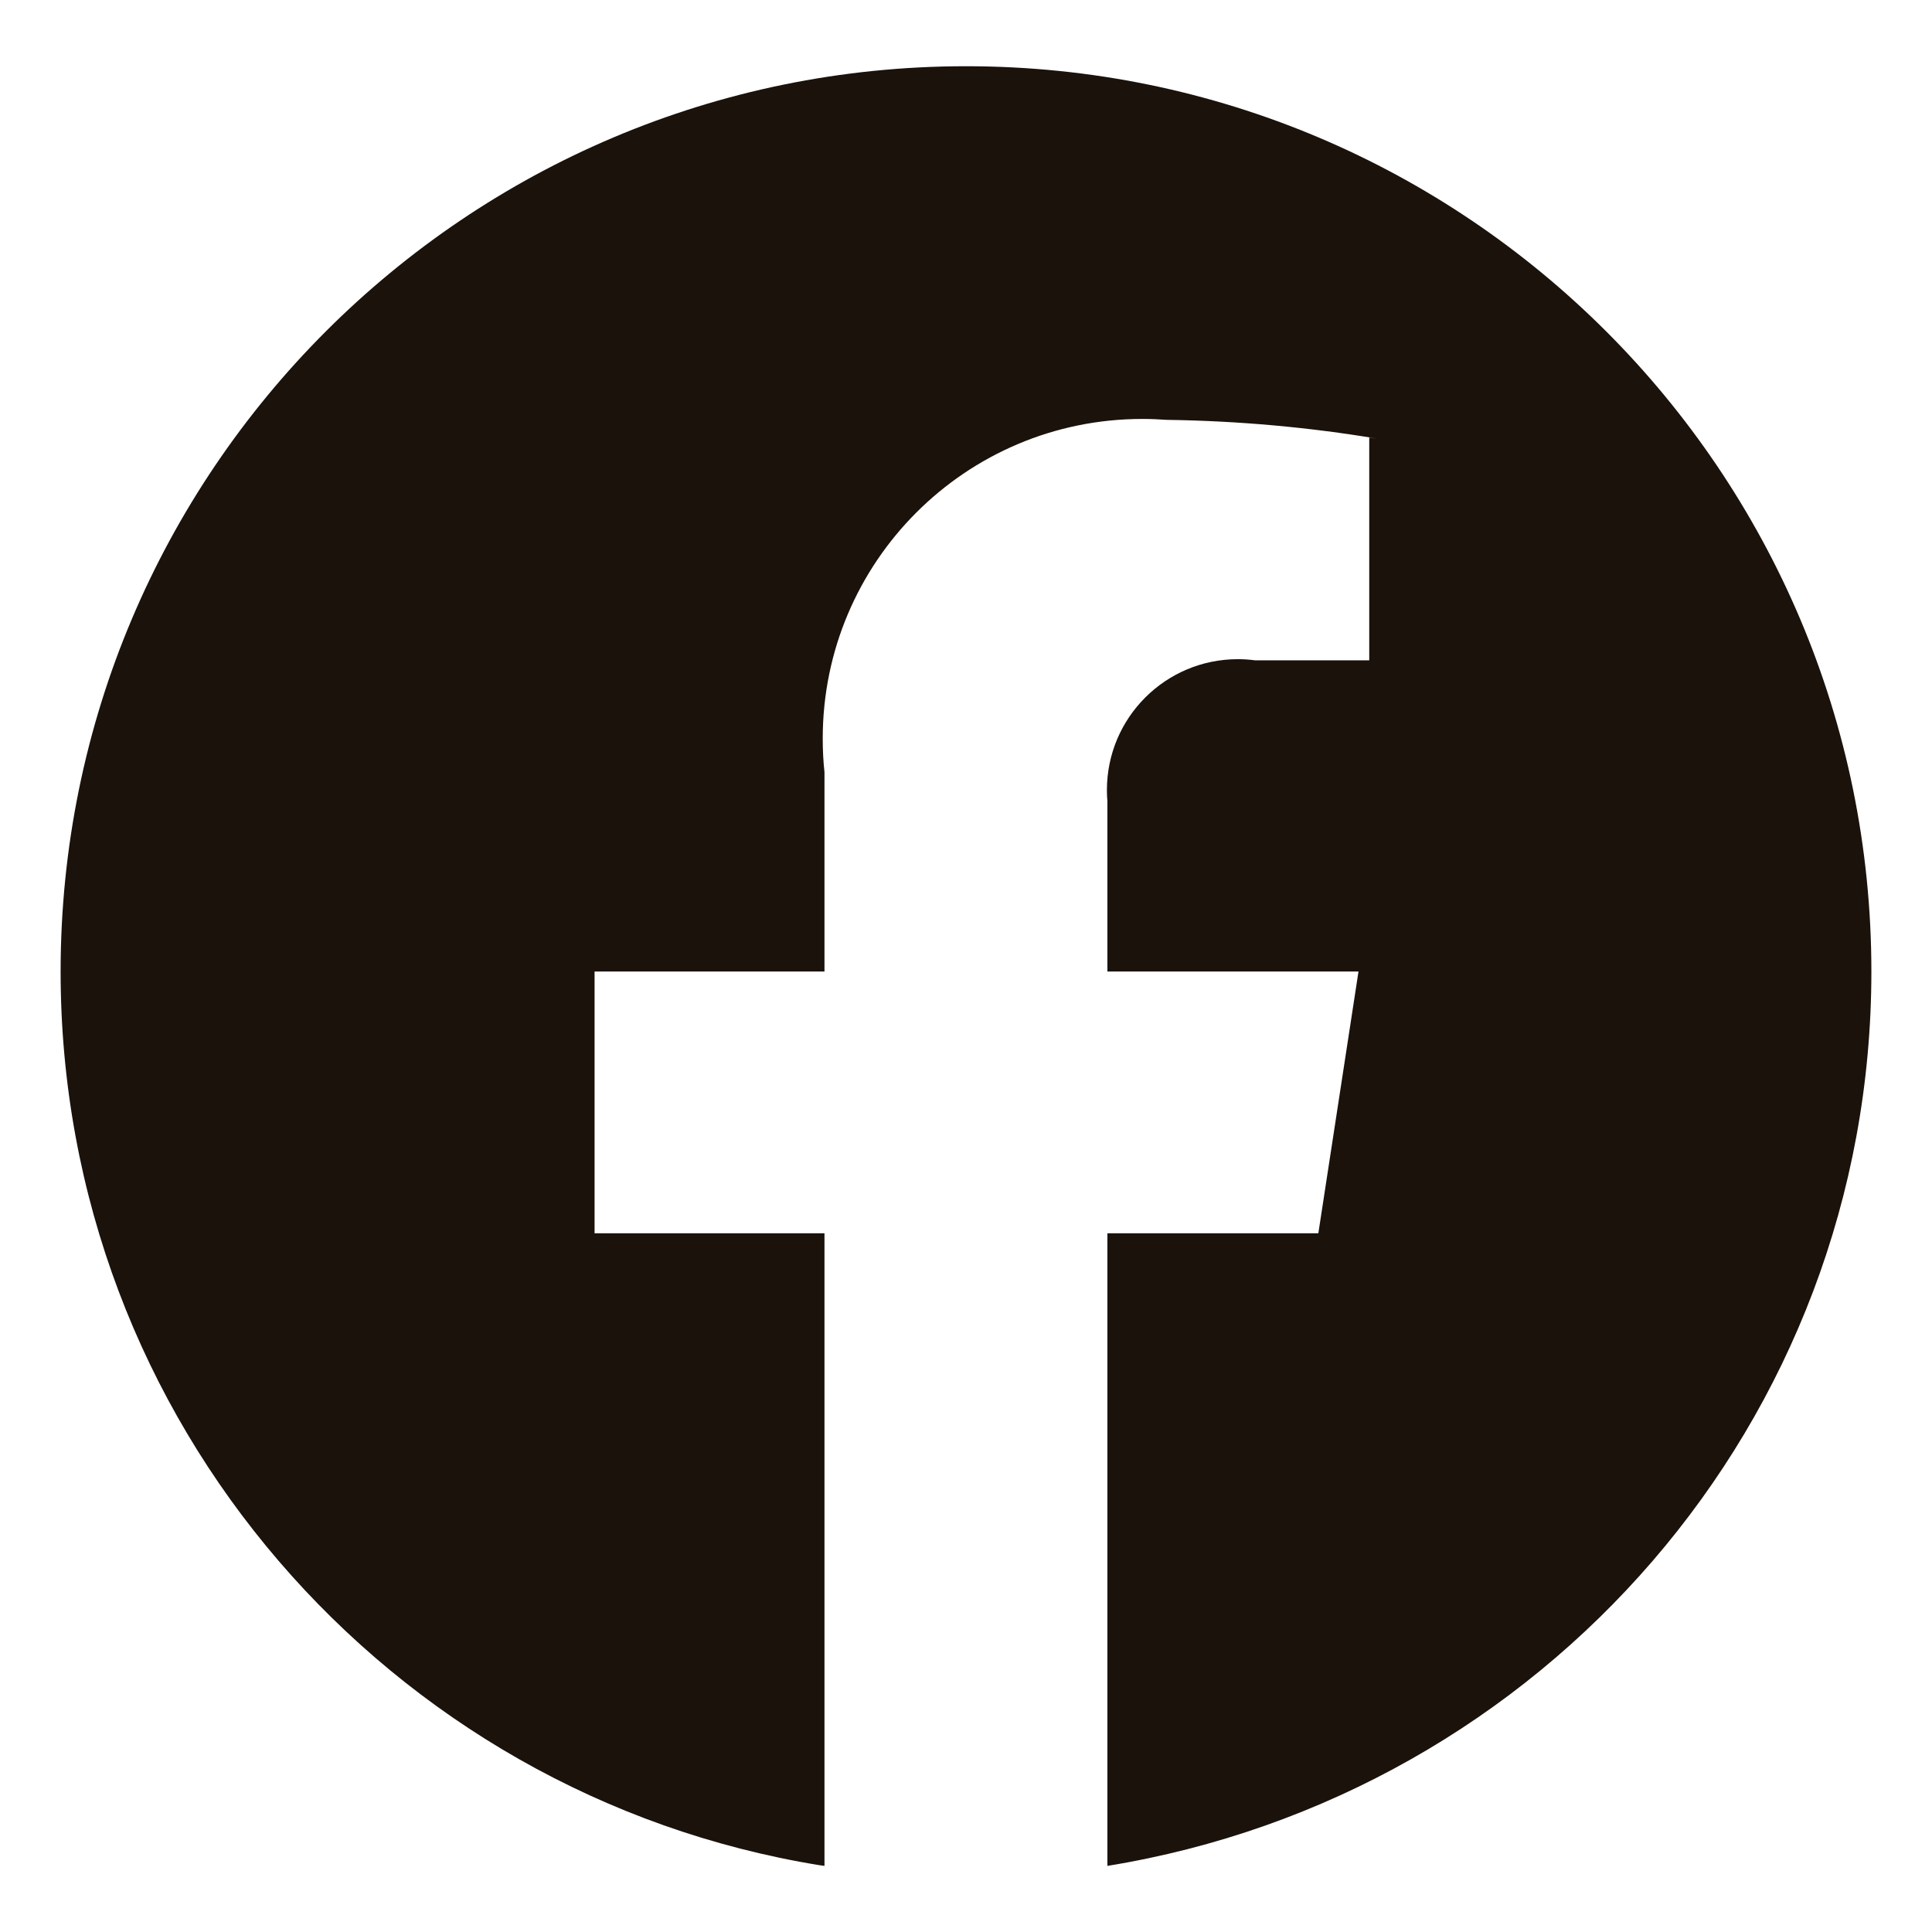
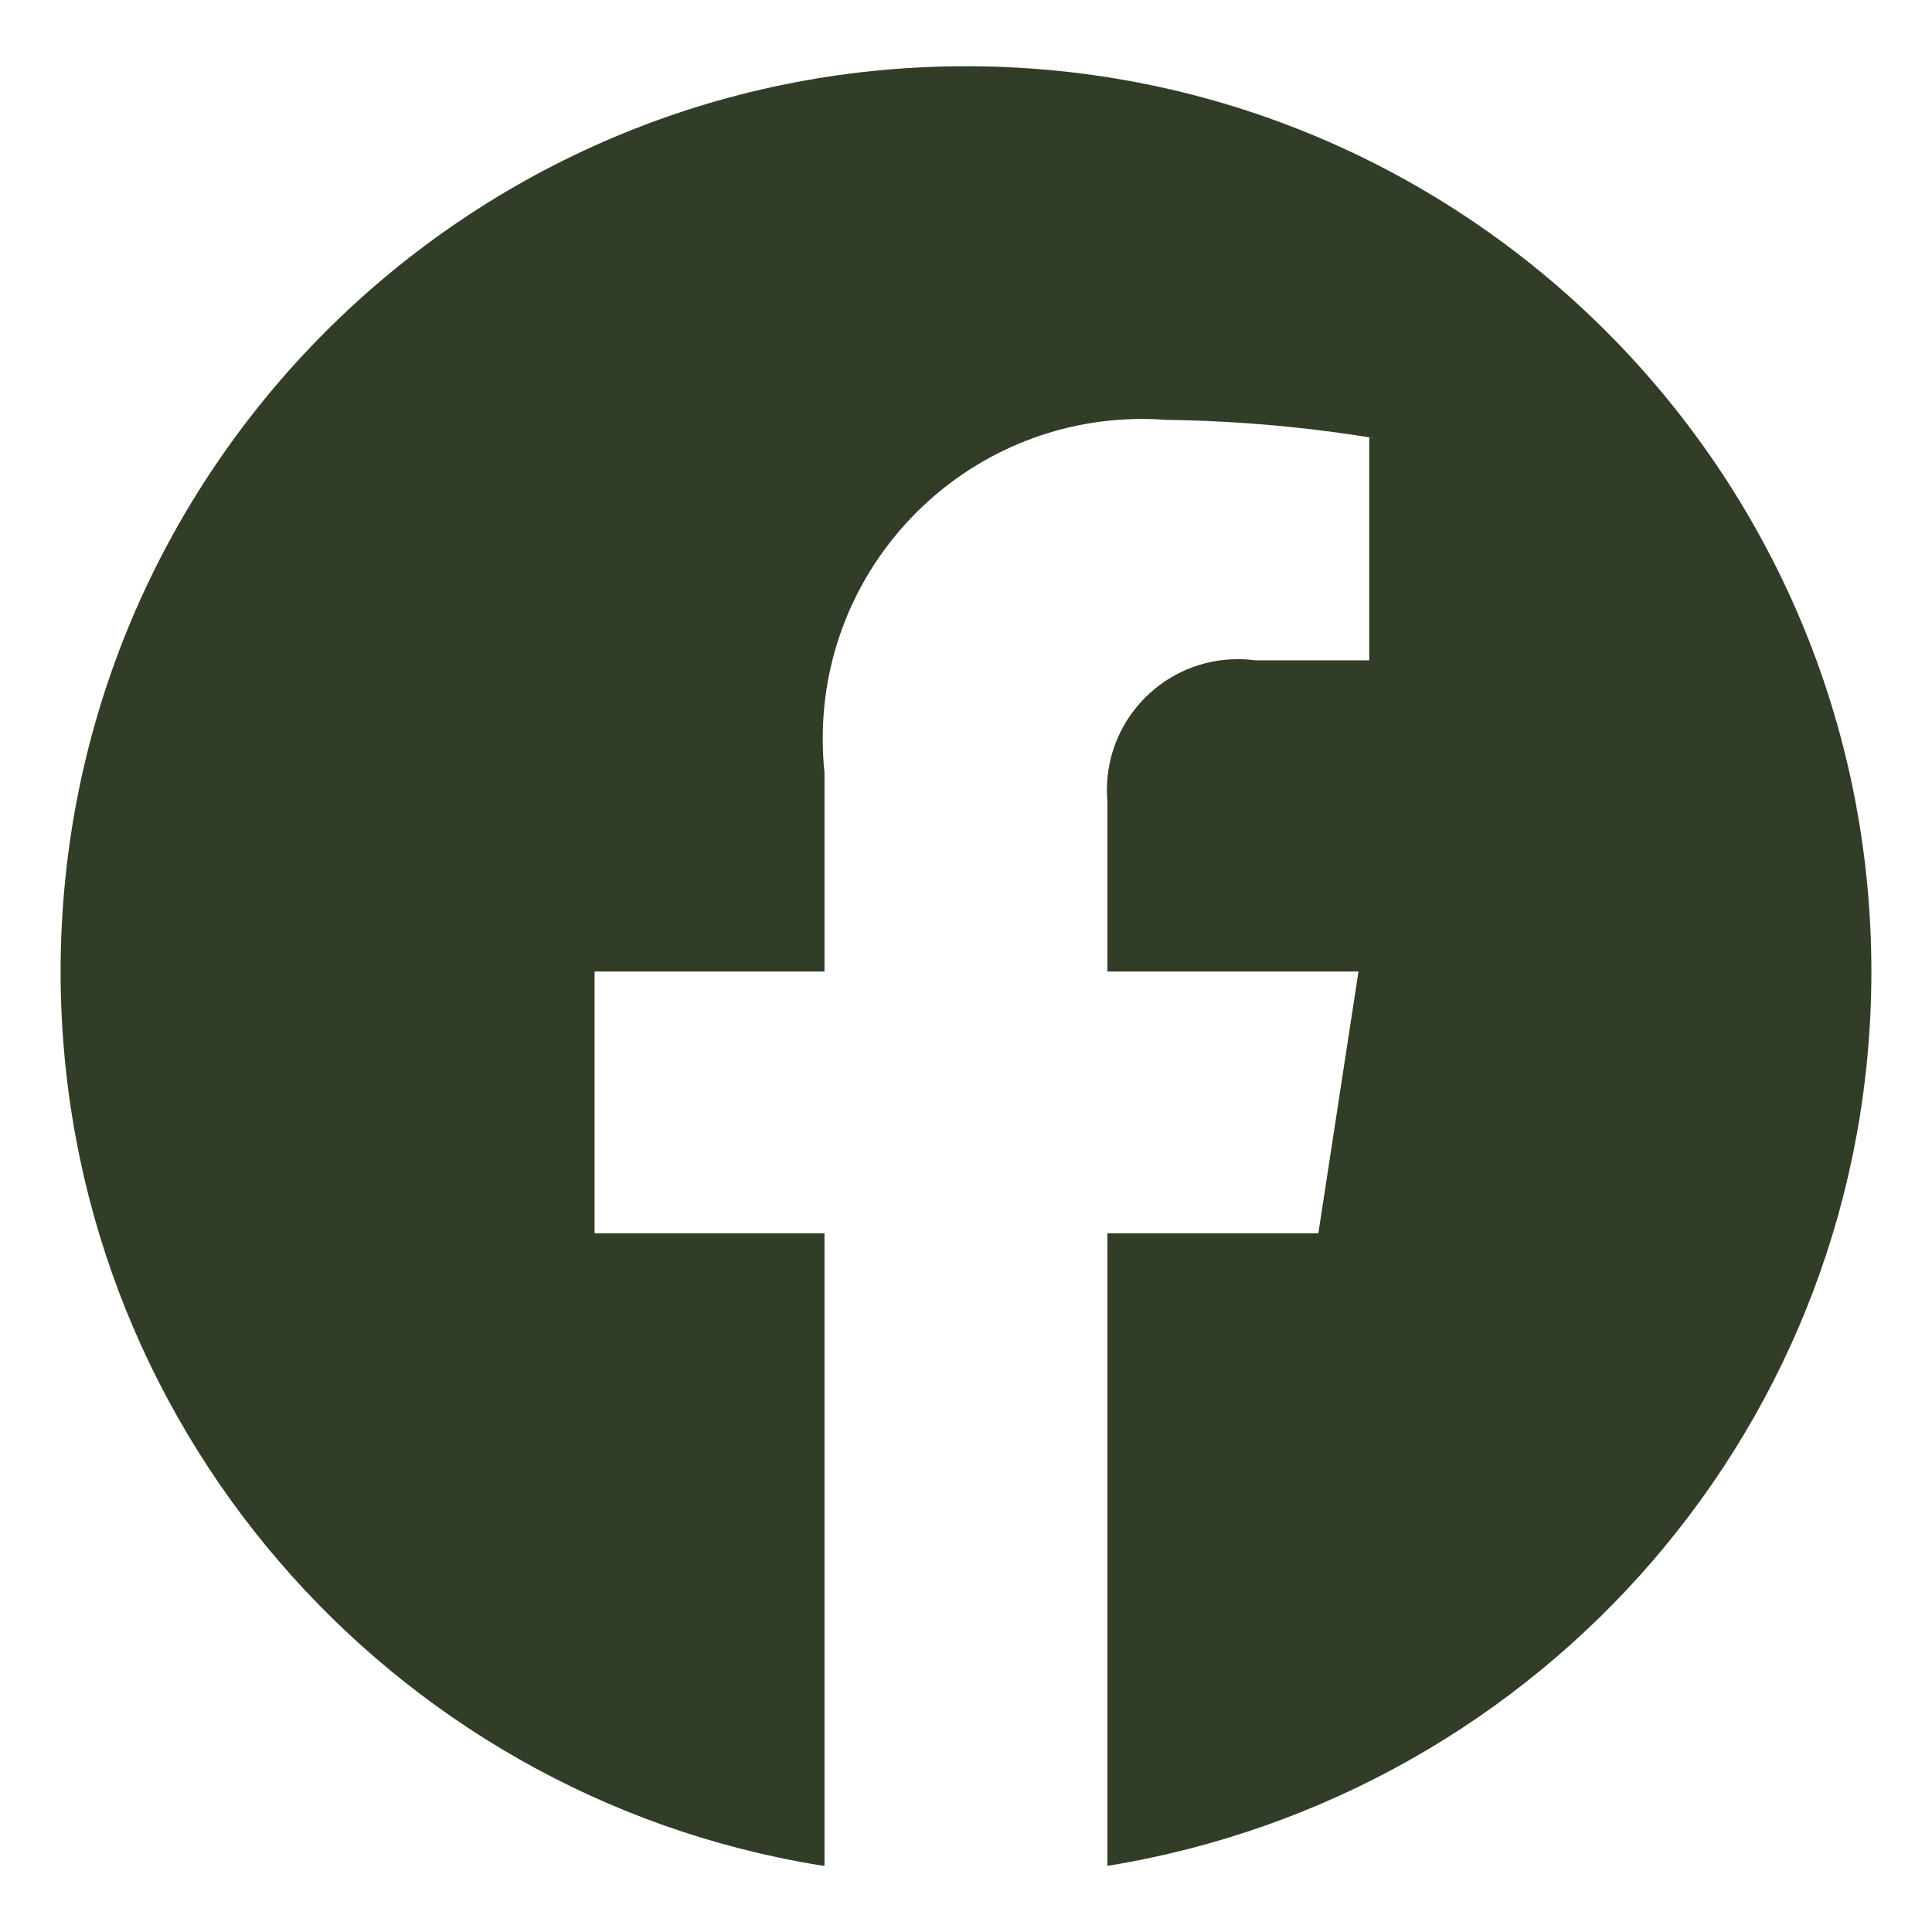
- <svg xmlns="http://www.w3.org/2000/svg" fill="rgb(26, 18, 11)" width="800px" height="800px" viewBox="0 0 32 32" version="1.1">
+ <svg xmlns="http://www.w3.org/2000/svg" fill="rgb(49, 61, 38)" width="800px" height="800px" viewBox="0 0 32 32" version="1.1">
  <path d="M30.996 16.091c-0.001-8.281-6.714-14.994-14.996-14.994s-14.996 6.714-14.996 14.996c0 7.455 5.44 13.639 12.566 14.8l0.086 0.012v-10.478h-3.808v-4.336h3.808v-3.302c-0.019-0.167-0.029-0.361-0.029-0.557 0-2.923 2.37-5.293 5.293-5.293 0.141 0 0.281 0.006 0.42 0.016l-0.018-0.001c1.199 0.017 2.359 0.123 3.491 0.312l-0.134-0.019v3.69h-1.892c-0.086-0.012-0.185-0.019-0.285-0.019-1.197 0-2.168 0.97-2.168 2.168 0 0.068 0.003 0.135 0.009 0.202l-0.001-0.009v2.812h4.159l-0.665 4.336h-3.494v10.478c7.213-1.174 12.653-7.359 12.654-14.814v-0z" />
</svg>
